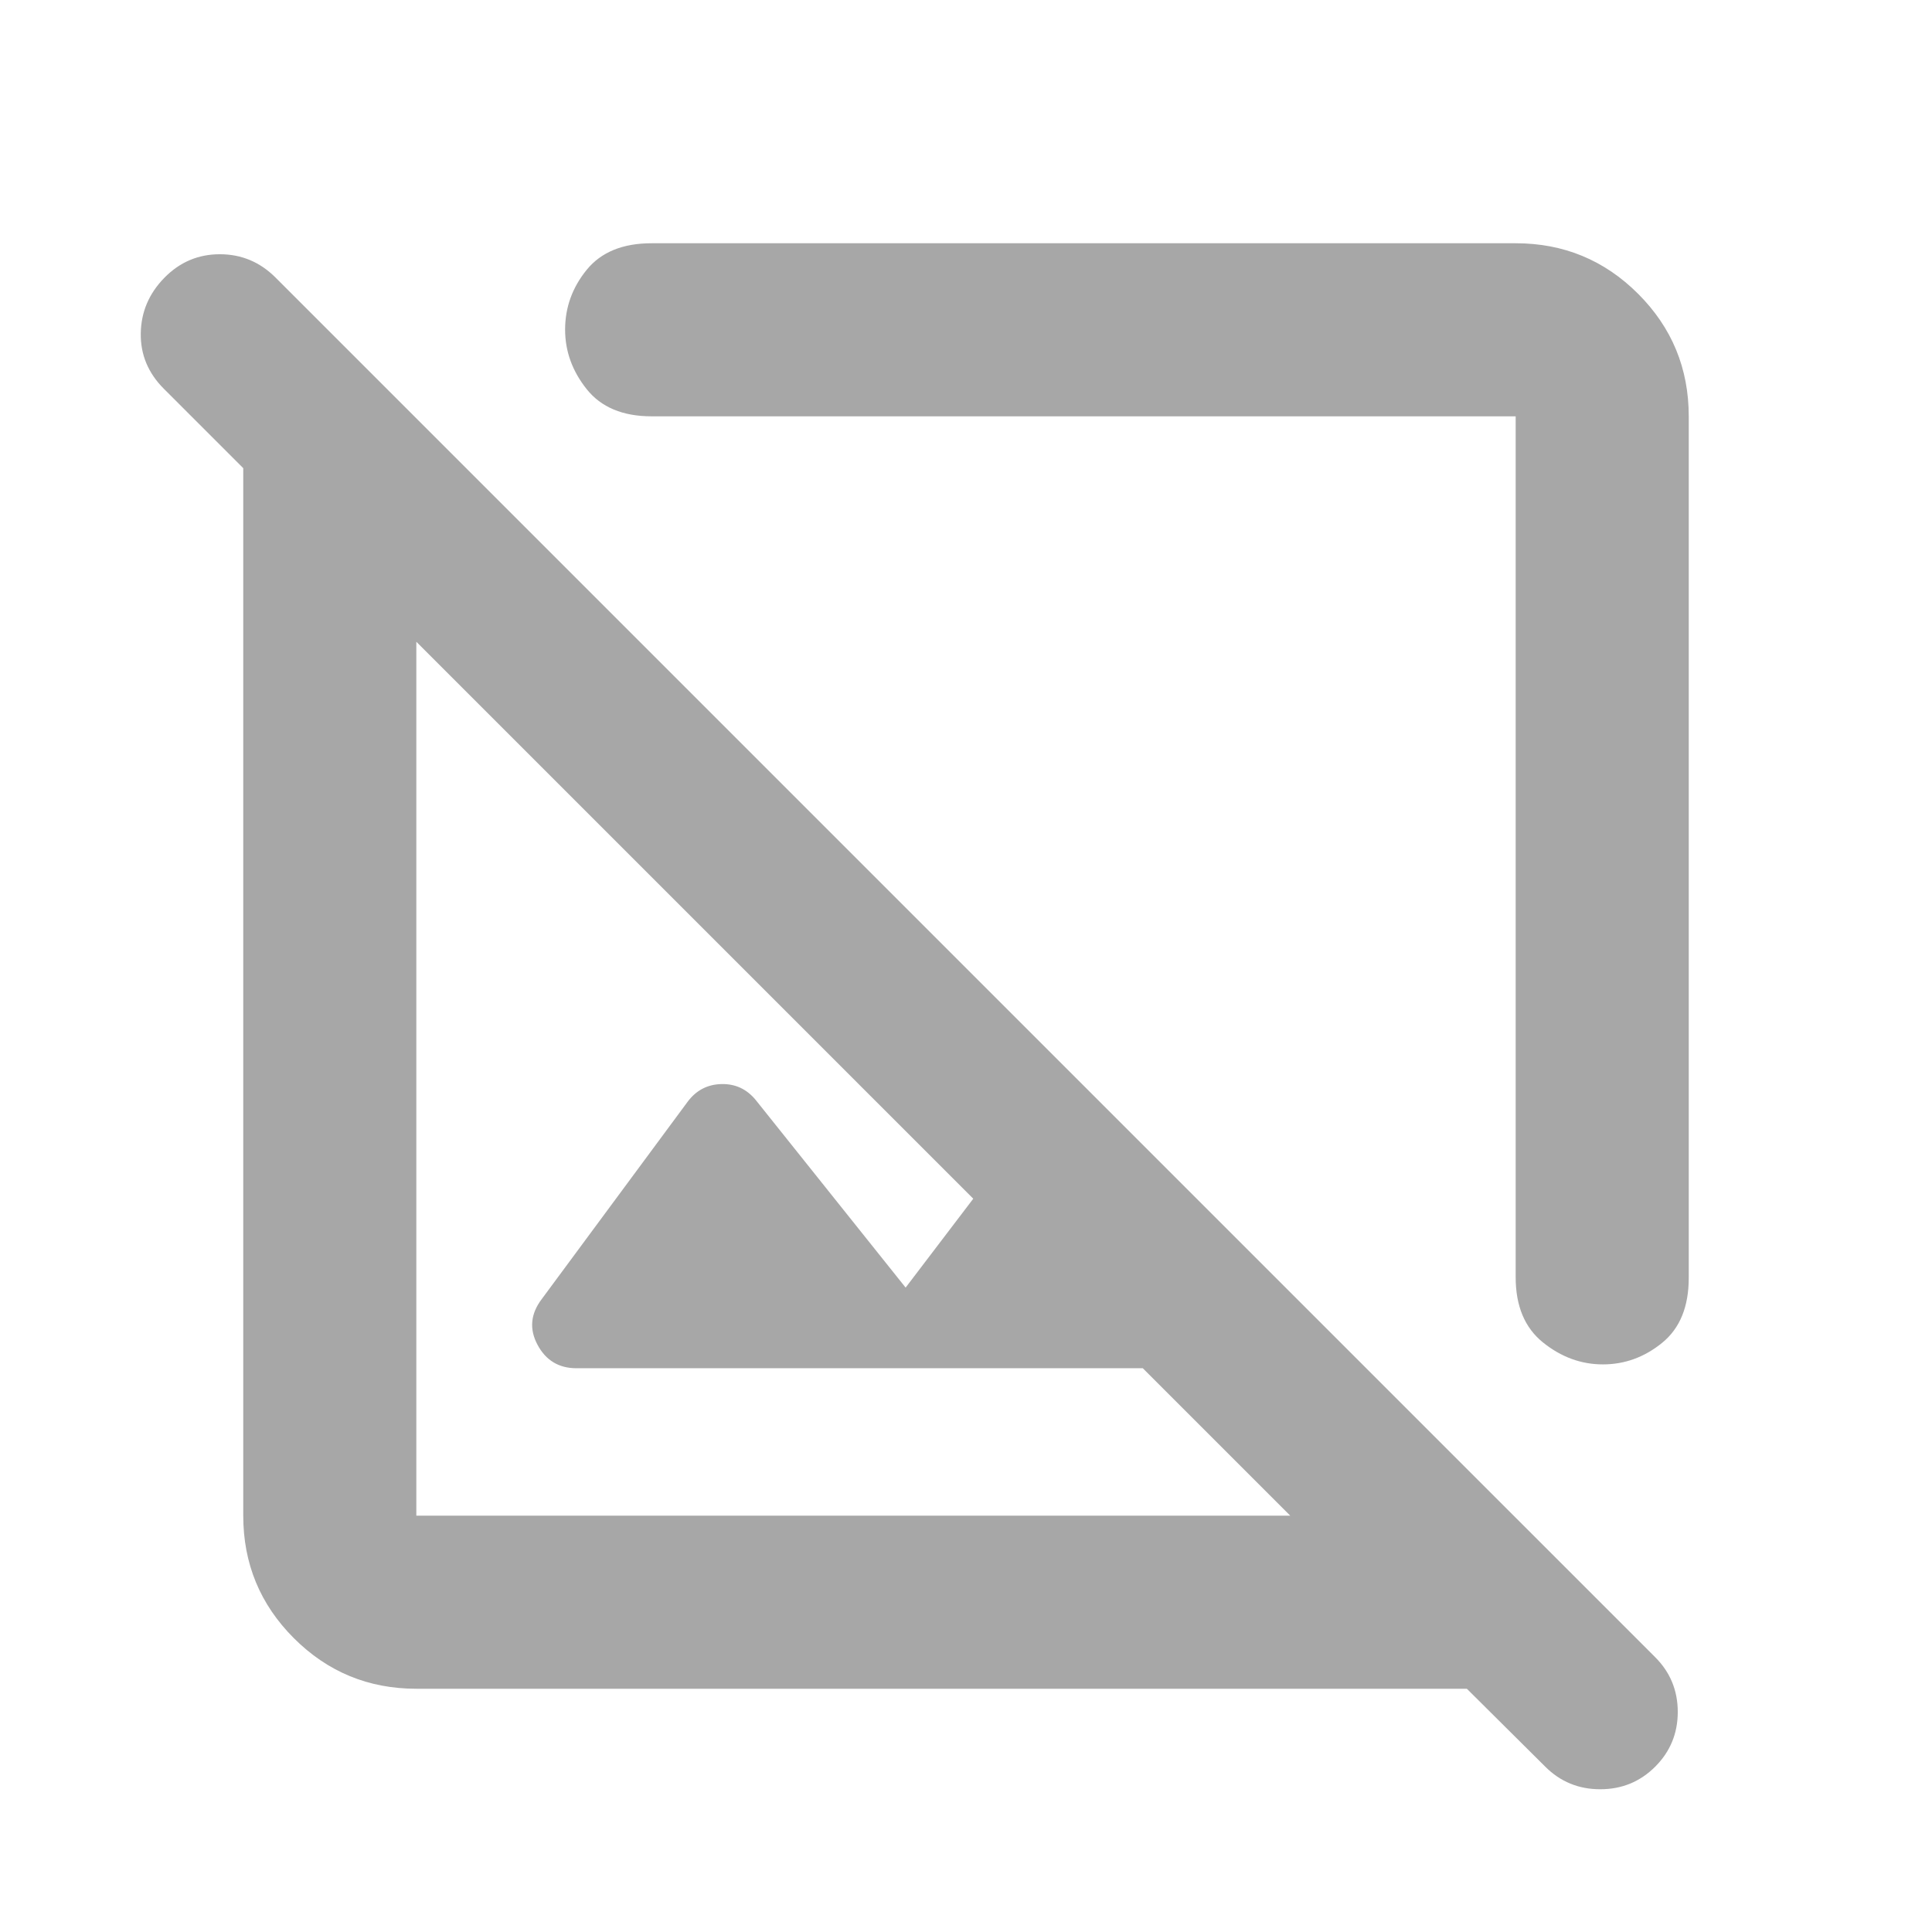
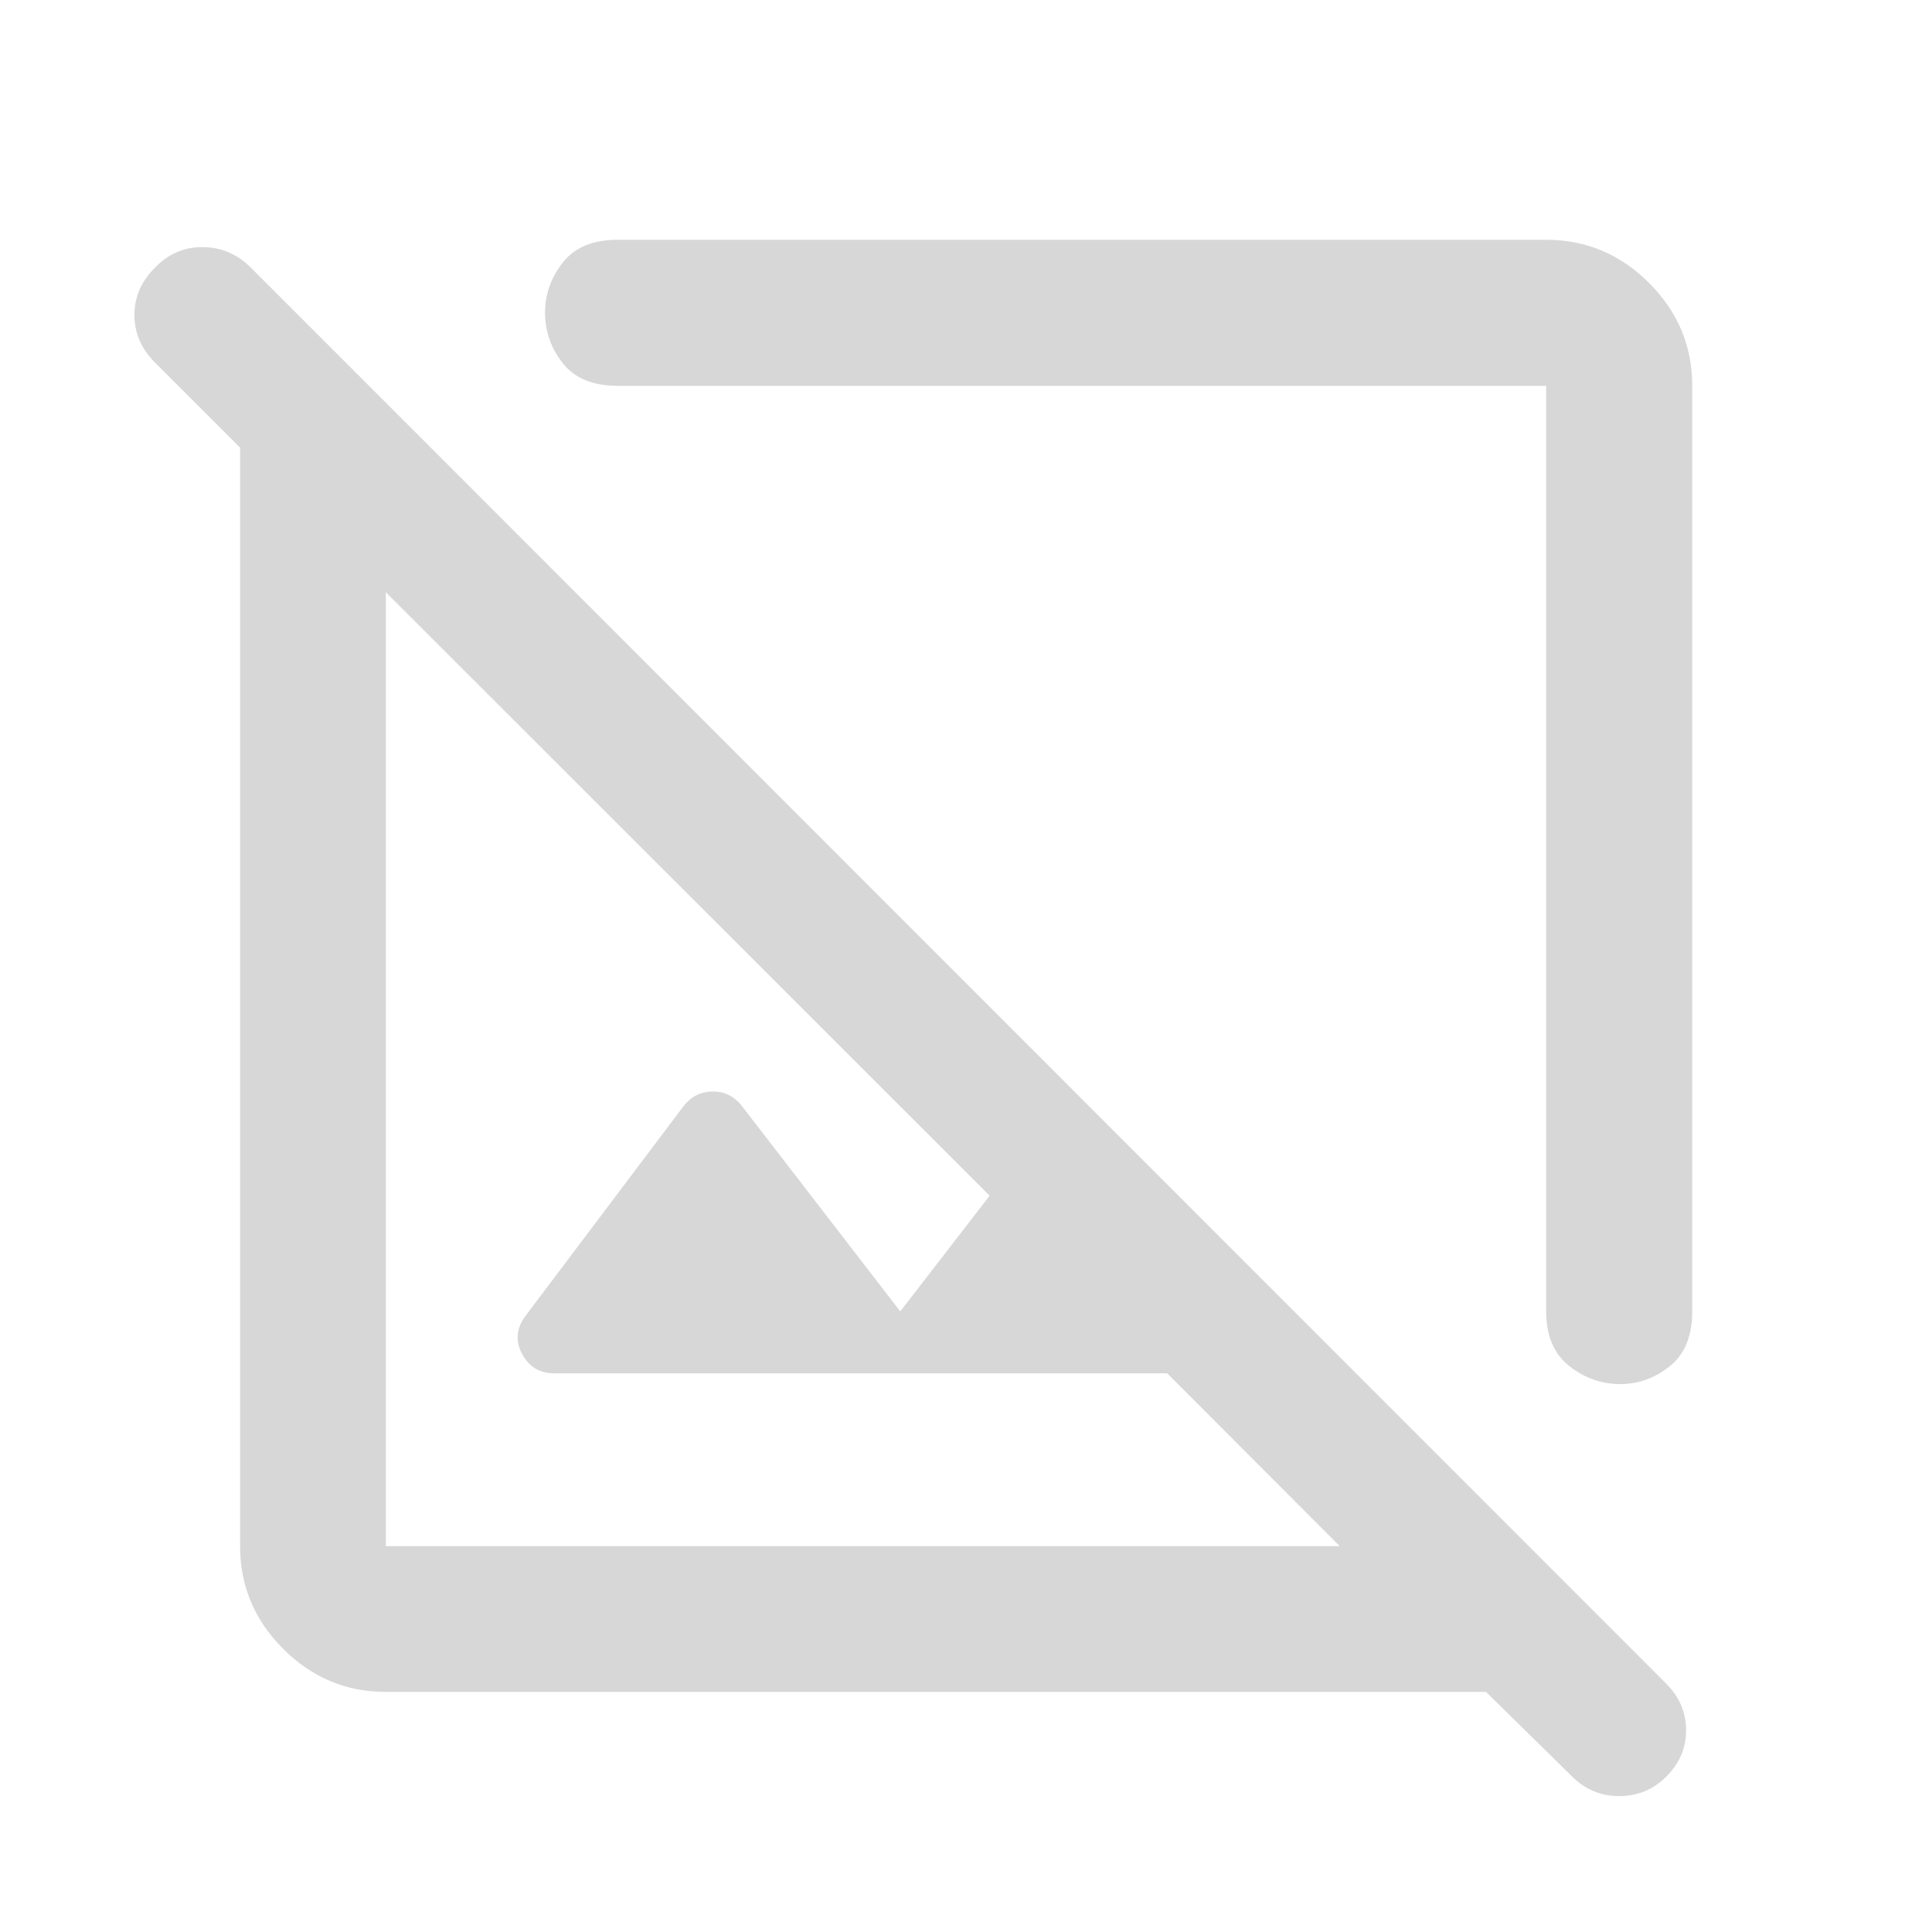
- <svg xmlns="http://www.w3.org/2000/svg" height="24px" viewBox="0 -960 960 960" width="24px" fill="#a7a7a7">
-   <path d="M839.13-753.13v428.09q0 21.5-13.18 32.25-13.19 10.75-29.46 10.75-16.27 0-29.82-10.93-13.54-10.93-13.54-32.33v-427.83H323.8q-21.5 0-32.25-13.46T280.8-796.2q0-16.58 10.75-29.76 10.75-13.17 32.25-13.17h429.33q35.72 0 60.86 25.14t25.14 60.86ZM206.87-120.87q-35.72 0-60.86-25.14t-25.14-60.86v-520.5l-39.46-39.46q-11.71-11.71-11.46-27.56.25-15.85 11.71-27.57 11.47-11.71 27.57-11.71t27.69 11.59l685.54 685.54q11.21 11.21 11.21 27.19t-11.21 27.2q-11.22 11.22-27.32 11.22t-27.31-11.22l-38.96-38.72h-522Zm360.98-159.26H286.46q-13.17 0-19.39-11.69-6.22-11.68 2.13-22.69l72.54-98.12q6.37-8.46 16.75-8.7 10.38-.24 17.08 7.98L450-320.2l33.61-44.17-276.74-276.74v434.24h434.24l-73.26-73.26Zm-32.46-255.26ZM424.37-424.37Z" />
+ <svg xmlns="http://www.w3.org/2000/svg" height="24px" viewBox="0 -960 960 960" width="24px" fill="#d7d7d7">
+   <path d="M840.86-768.28v459.83q0 18.44-11.15 27.32-11.14 8.88-24.56 8.88-14.09 0-25.48-9.05-11.39-9.06-11.39-27.08v-459.9h-461.4q-18.36 0-27.2-11.21-8.85-11.21-8.85-25.14 0-13.69 8.85-24.96 8.84-11.27 27.2-11.27h461.4q29.68 0 51.13 21.45 21.45 21.45 21.45 51.13ZM191.72-119.3q-29.61 0-51.02-21.4-21.4-21.41-21.4-51.02v-545.84l-42.29-42.3q-10.23-10.22-10.22-23.65 0-13.44 10.39-23.66 9.72-10.05 23.36-10.05 13.65 0 23.83 9.93l703.6 703.92q9.76 9.77 9.84 23 .08 13.23-9.8 23.12-9.73 9.72-23.41 9.72-13.69 0-23.41-9.72l-42.8-42.05H191.72Zm388.23-158.31H275.3q-10.81 0-15.97-9.8t2.19-19.27l78.11-103.65q5.45-7.08 14.09-7.31 8.63-.24 14.5 6.64l79.11 102.63 44.42-57.48-300.03-299.87v474h474l-85.77-85.89Zm-43.54-258.8ZM429.18-429.18Z" />
</svg>
